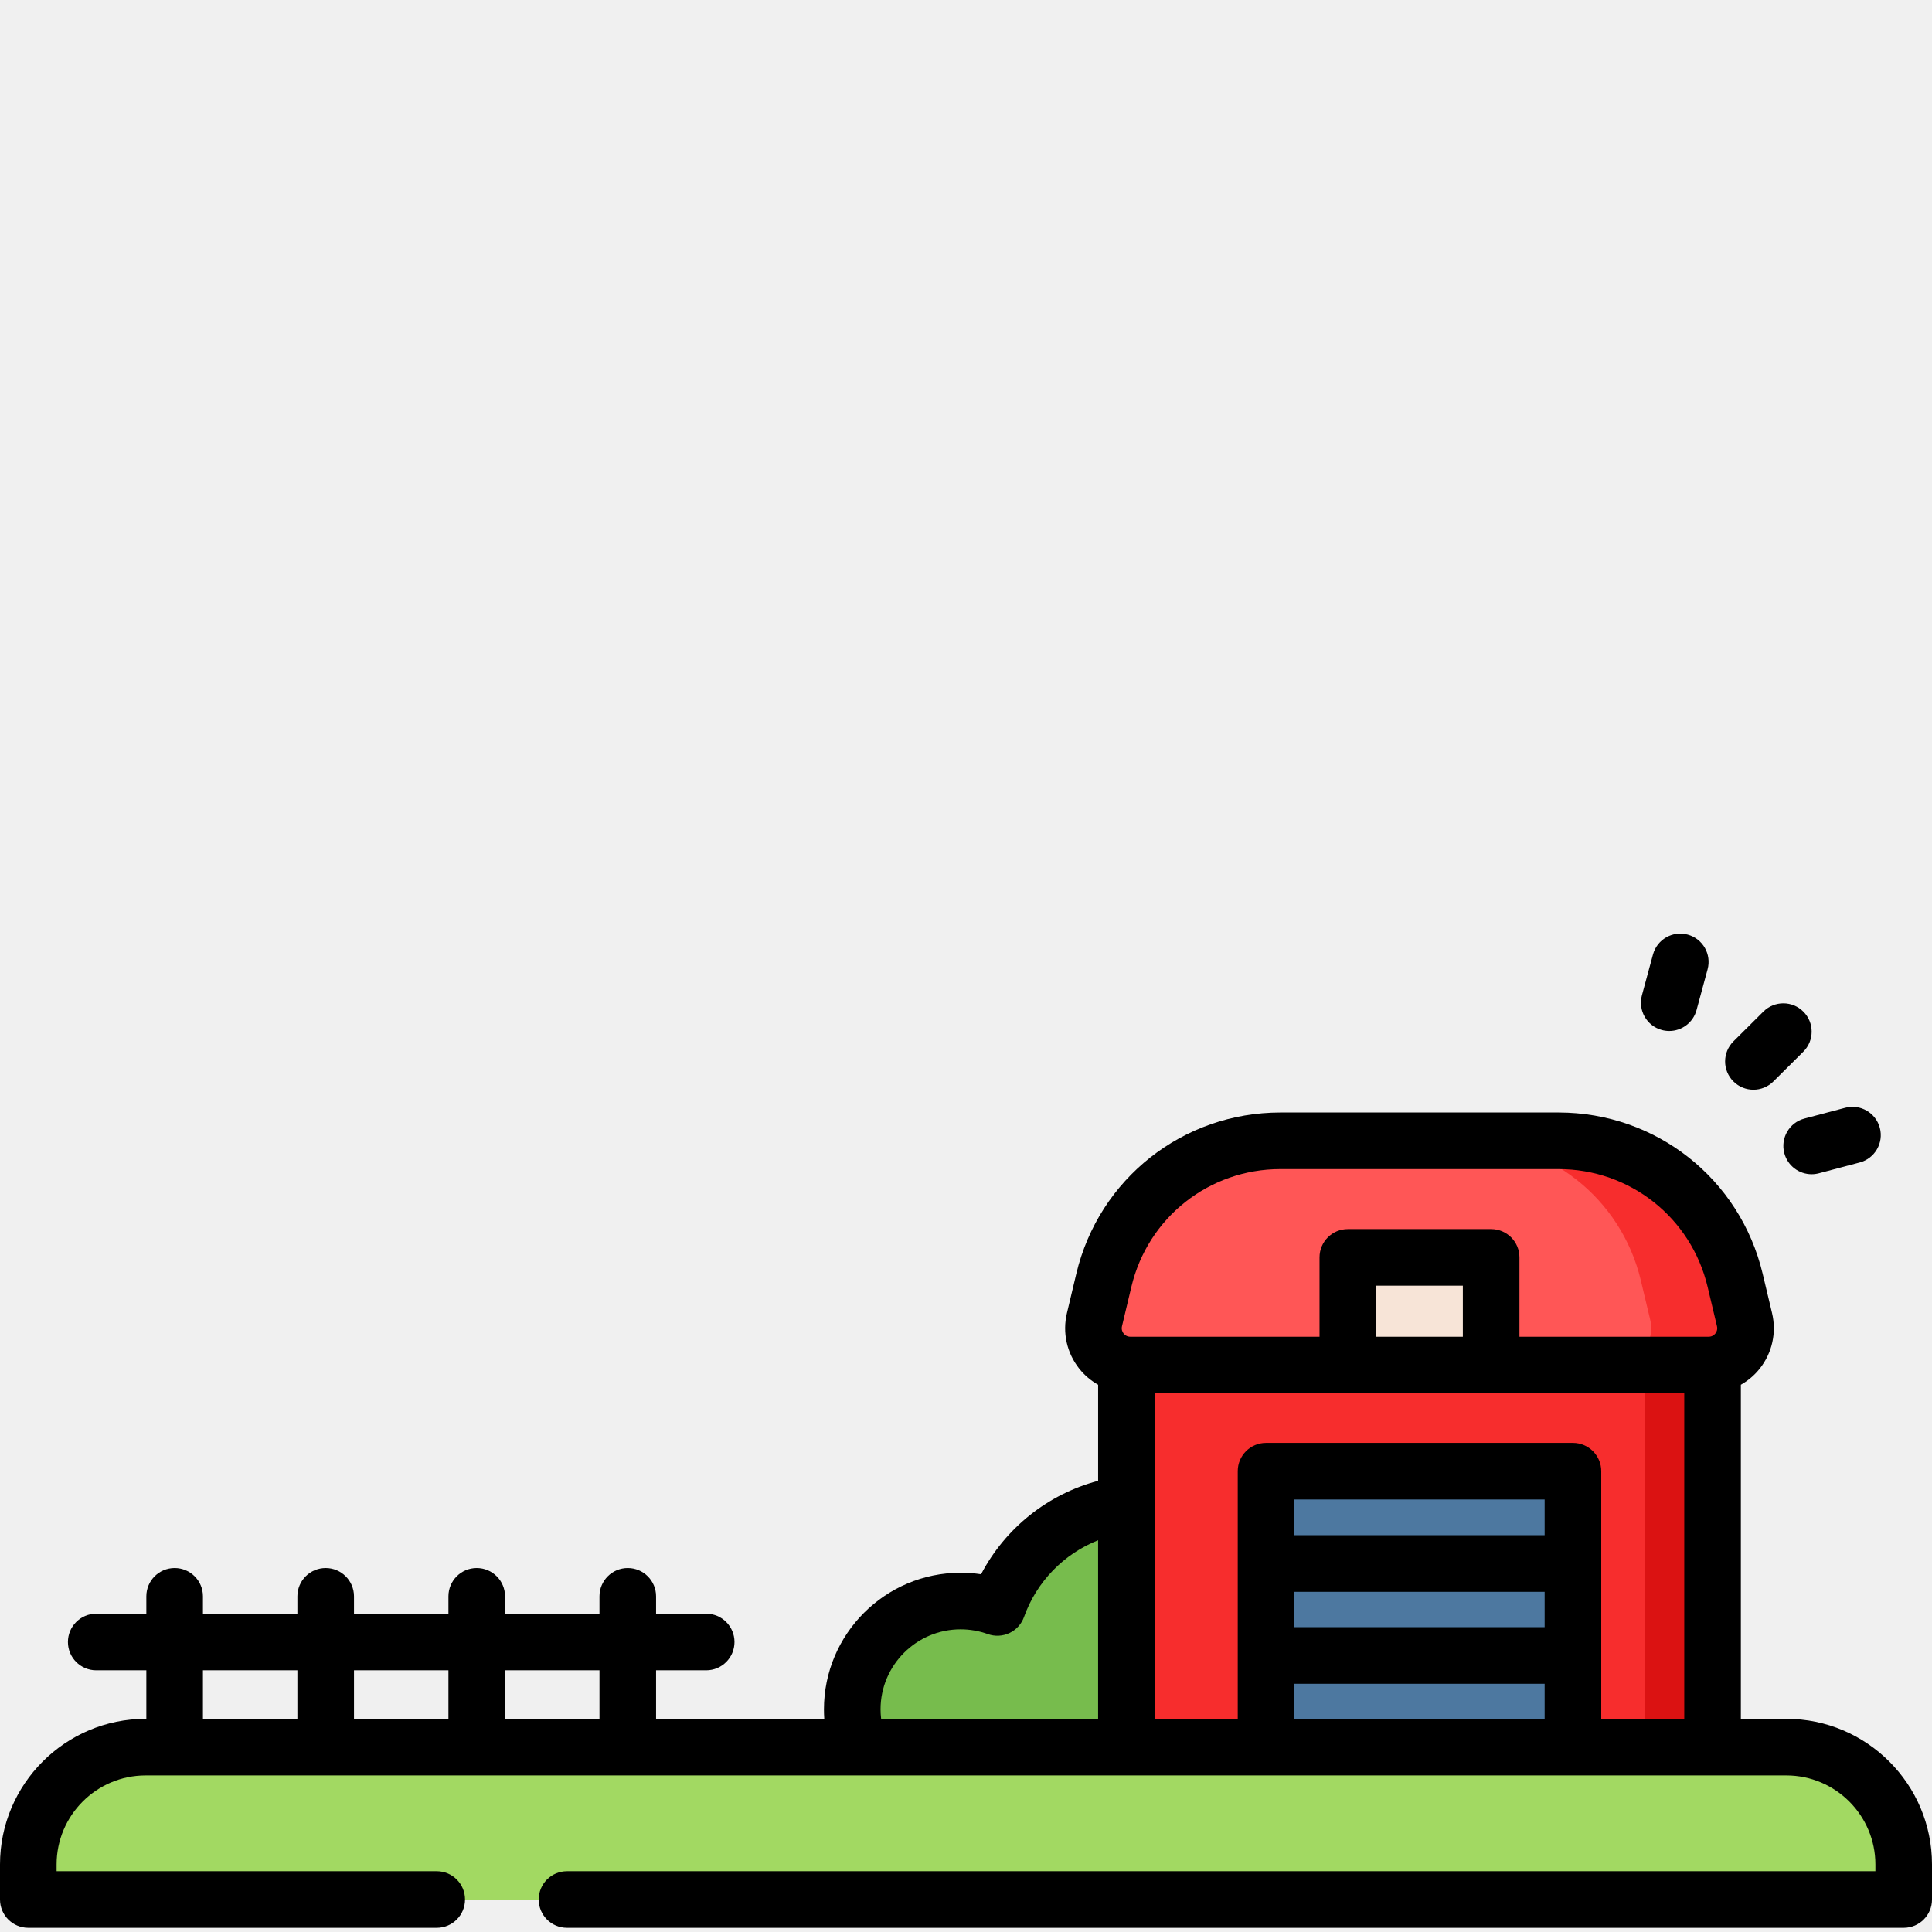
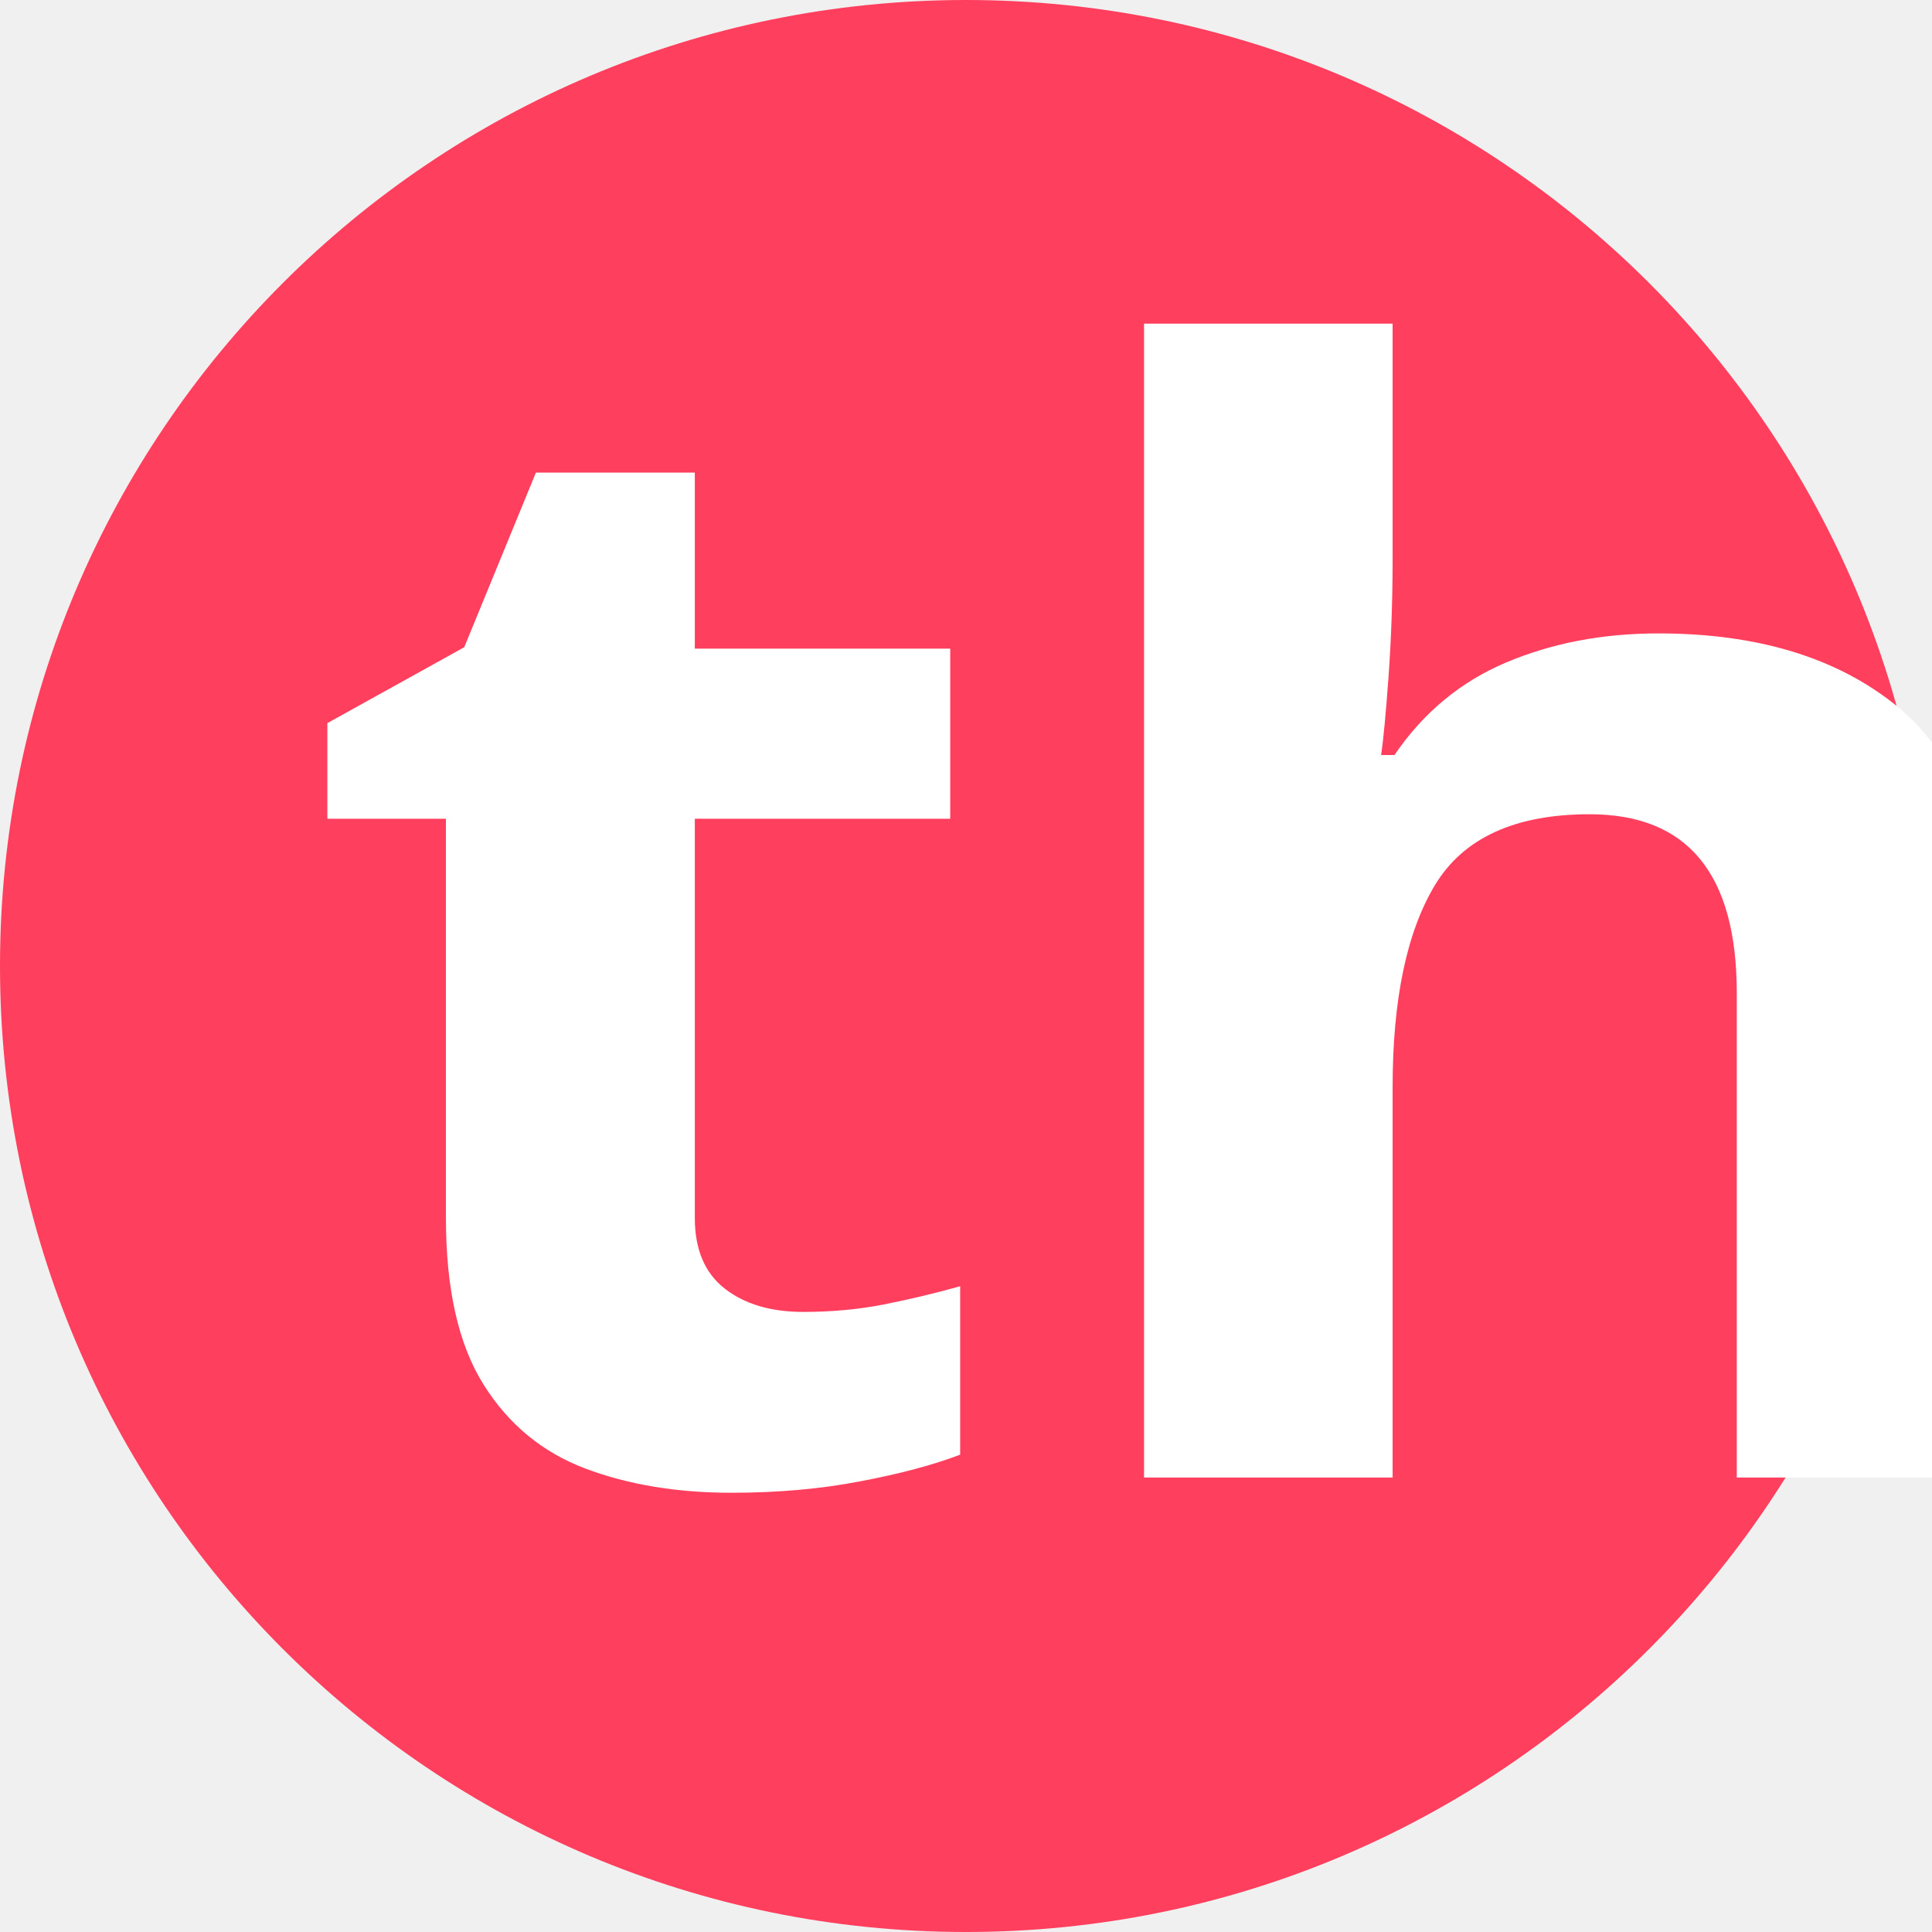
- <svg xmlns="http://www.w3.org/2000/svg" height="512pt" viewBox="0 -2 512 512" width="512pt">
-   <path d="m334.41 465.883c6.699-7.387 10.777-17.191 10.777-27.949 0-22.996-18.641-41.637-41.633-41.637-18.105 0-33.504 11.555-39.238 27.691-3.043-1.098-6.324-1.699-9.75-1.699-15.855 0-28.711 12.855-28.711 28.711 0 5.449 1.52 10.543 4.156 14.887h104.398zm0 0" fill="#77bc4d" />
-   <path d="m298.516 357.391h155.332v113.828h-155.332zm0 0" fill="#f72d2d" />
-   <path d="m335.516 387.879h81.332v83.336h-81.332zm0 0" fill="#4d78a0" />
-   <path d="m435.887 357.391h17.961v113.828h-17.961zm0 0" fill="#db1212" />
-   <path d="m292.531 337.281-2.484 10.441c-1.461 6.133 3.188 12.023 9.496 12.023h153.273c6.309 0 10.961-5.891 9.5-12.023l-2.488-10.441c-5.16-21.668-24.52-36.961-46.797-36.961h-73.703c-22.273 0-41.637 15.293-46.797 36.961zm0 0" fill="#ff5656" />
-   <path d="m452.816 359.746h-25c6.312 0 10.961-5.891 9.5-12.027l-2.488-10.441c-5.16-21.66-24.52-36.961-46.793-36.961h25c22.273 0 41.633 15.301 46.793 36.961l2.488 10.441c1.461 6.137-3.188 12.027-9.5 12.027zm0 0" fill="#f72d2d" />
-   <path d="m357.191 331.219h37.98v28.527h-37.98zm0 0" fill="#f7e4d7" />
-   <path d="m504.5 501.395h-497v-9.293c0-17.172 13.922-31.094 31.094-31.094h434.812c17.172 0 31.094 13.922 31.094 31.094zm0 0" fill="#a2d962" />
-   <path d="m473.406 453.508h-12.059v-88.535c1.898-1.082 3.613-2.512 5.016-4.289 3.297-4.172 4.48-9.531 3.25-14.699l-2.488-10.441c-5.988-25.152-28.234-42.723-54.094-42.723h-73.703c-25.859 0-48.102 17.566-54.094 42.723l-2.484 10.438c-1.23 5.172-.051 10.531 3.242 14.703 1.406 1.777 3.121 3.207 5.023 4.289v25.457c-13.359 3.527-24.648 12.574-31.023 24.762-1.785-.27-3.598-.402-5.426-.402-19.965 0-36.211 16.242-36.211 36.211 0 .84.031 1.676.086 2.508h-44.574v-12.863h13.281c4.145 0 7.5-3.355 7.5-7.5s-3.355-7.5-7.5-7.5h-13.281v-4.605c0-4.141-3.359-7.5-7.5-7.5-4.145 0-7.5 3.359-7.5 7.5v4.605h-25.027v-4.605c0-4.141-3.359-7.5-7.5-7.5-4.145 0-7.5 3.359-7.5 7.5v4.605h-25.027v-4.605c0-4.141-3.359-7.5-7.5-7.5-4.145 0-7.5 3.359-7.5 7.5v4.605h-25.031v-4.605c0-4.141-3.355-7.5-7.5-7.5-4.141 0-7.5 3.359-7.5 7.5v4.605h-13.281c-4.145 0-7.5 3.355-7.5 7.5s3.355 7.5 7.5 7.5h13.281v12.863h-.188c-21.281 0-38.594 17.312-38.594 38.594v9.289c0 4.145 3.355 7.5 7.5 7.5h108.238c4.145 0 7.5-3.355 7.5-7.5 0-4.141-3.355-7.5-7.5-7.5h-100.738v-1.789c0-13.012 10.586-23.594 23.594-23.594h434.812c13.008 0 23.594 10.582 23.594 23.594v1.789h-346.738c-4.145 0-7.5 3.359-7.5 7.5 0 4.145 3.355 7.5 7.5 7.5h354.238c4.145 0 7.5-3.355 7.5-7.5v-9.289c0-21.281-17.312-38.594-38.594-38.594zm-130.391-33.664h66.332v9.375h-66.332zm66.332-15h-66.332v-9.465h66.332zm-66.332 39.375h66.332v9.289h-66.332zm73.832-63.84h-81.332c-4.145 0-7.5 3.355-7.5 7.5v65.629h-22v-86.262h140.332v86.262h-22v-65.629c0-4.145-3.359-7.5-7.5-7.5zm-52.16-28.133v-13.527h22.984v13.527zm-67.348-2.789 2.488-10.438c4.371-18.371 20.617-31.199 39.5-31.199h73.703c18.883 0 35.129 12.828 39.504 31.199l2.484 10.438c.223.93-.172 1.605-.426 1.93-.254.32-.82.859-1.777.859h-50.145v-21.027c0-4.141-3.355-7.5-7.5-7.5h-37.98c-4.145 0-7.5 3.359-7.5 7.5v21.027h-50.148c-.953 0-1.523-.539-1.777-.859-.254-.324-.648-1-.426-1.93zm-63.984 101.543c0-11.695 9.516-21.211 21.211-21.211 2.473 0 4.898.422 7.203 1.254 1.879.68 3.949.578 5.75-.273 1.805-.852 3.195-2.391 3.863-4.27 3.332-9.367 10.582-16.738 19.629-20.32v47.328h-57.5c-.098-.828-.156-1.664-.156-2.508zm-74.488-10.355v12.863h-25.027v-12.863zm-40.027 0v12.863h-25.027v-12.863zm-65.059 0h25.031v12.863h-25.031zm0 0" />
-   <path d="m464.676 286.785c1.91 0 3.824-.73 5.285-2.184l7.938-7.891c2.938-2.922 2.949-7.668.027-10.605-2.918-2.938-7.668-2.953-10.605-.031l-7.934 7.891c-2.938 2.922-2.953 7.668-.031 10.605 1.465 1.477 3.391 2.215 5.32 2.215zm0 0" />
-   <path d="m447.254 245.68c-3.988-1.09-8.117 1.277-9.199 5.277l-2.926 10.797c-1.086 4 1.277 8.117 5.273 9.203.656.176 1.316.262 1.969.262 3.301 0 6.328-2.199 7.23-5.539l2.93-10.801c1.082-3.996-1.277-8.117-5.277-9.199zm0 0" />
-   <path d="m472.859 303.602c.891 3.359 3.926 5.582 7.246 5.582.633 0 1.281-.082 1.922-.254l10.82-2.863c4.004-1.062 6.391-5.168 5.328-9.172-1.062-4.004-5.172-6.391-9.168-5.328l-10.82 2.863c-4.004 1.062-6.387 5.168-5.328 9.172zm0 0" />
+ <svg xmlns="http://www.w3.org/2000/svg" viewBox="0 0 107 107">
+   <circle cx="53.5" cy="53.5" r="53.5" fill="#ff3f5d" />
+   <text transform="translate(16 81.83) scale(1.1 1)" font-size="84.08" fill="#fff" font-family="SinhalaSangamMN-Bold, Sinhala Sangam MN" font-weight="700">th</text>
</svg>
